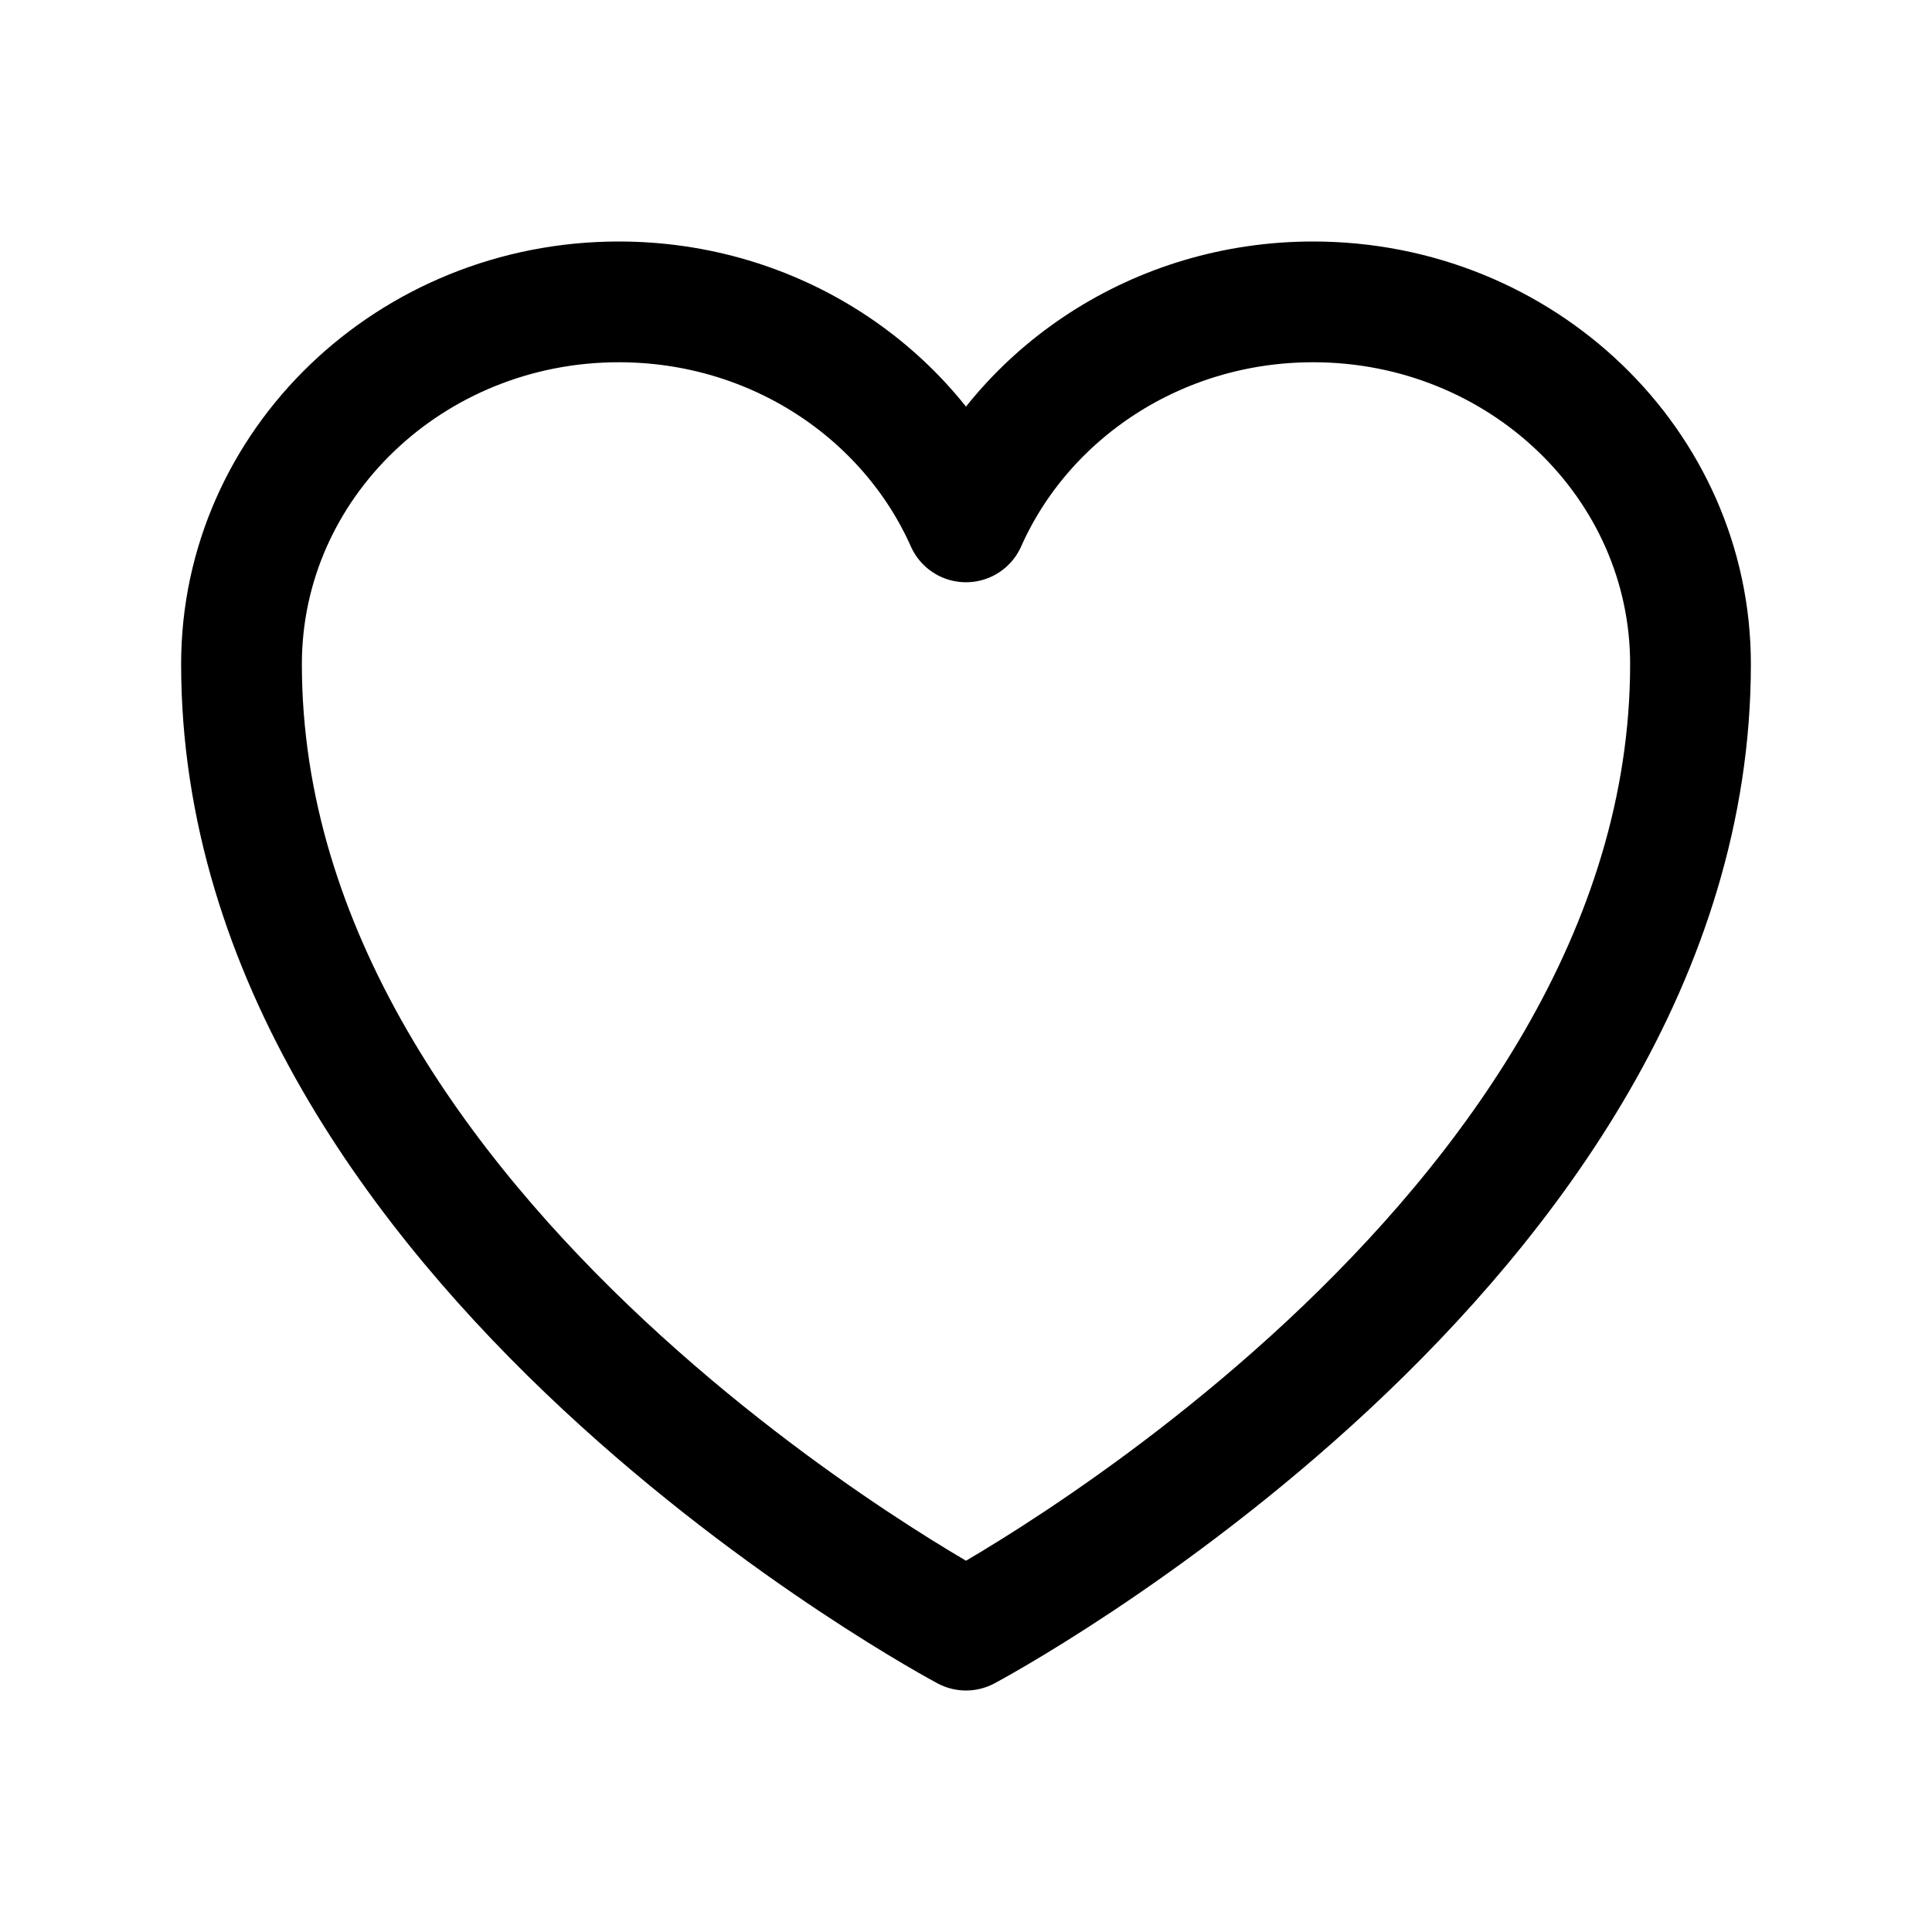
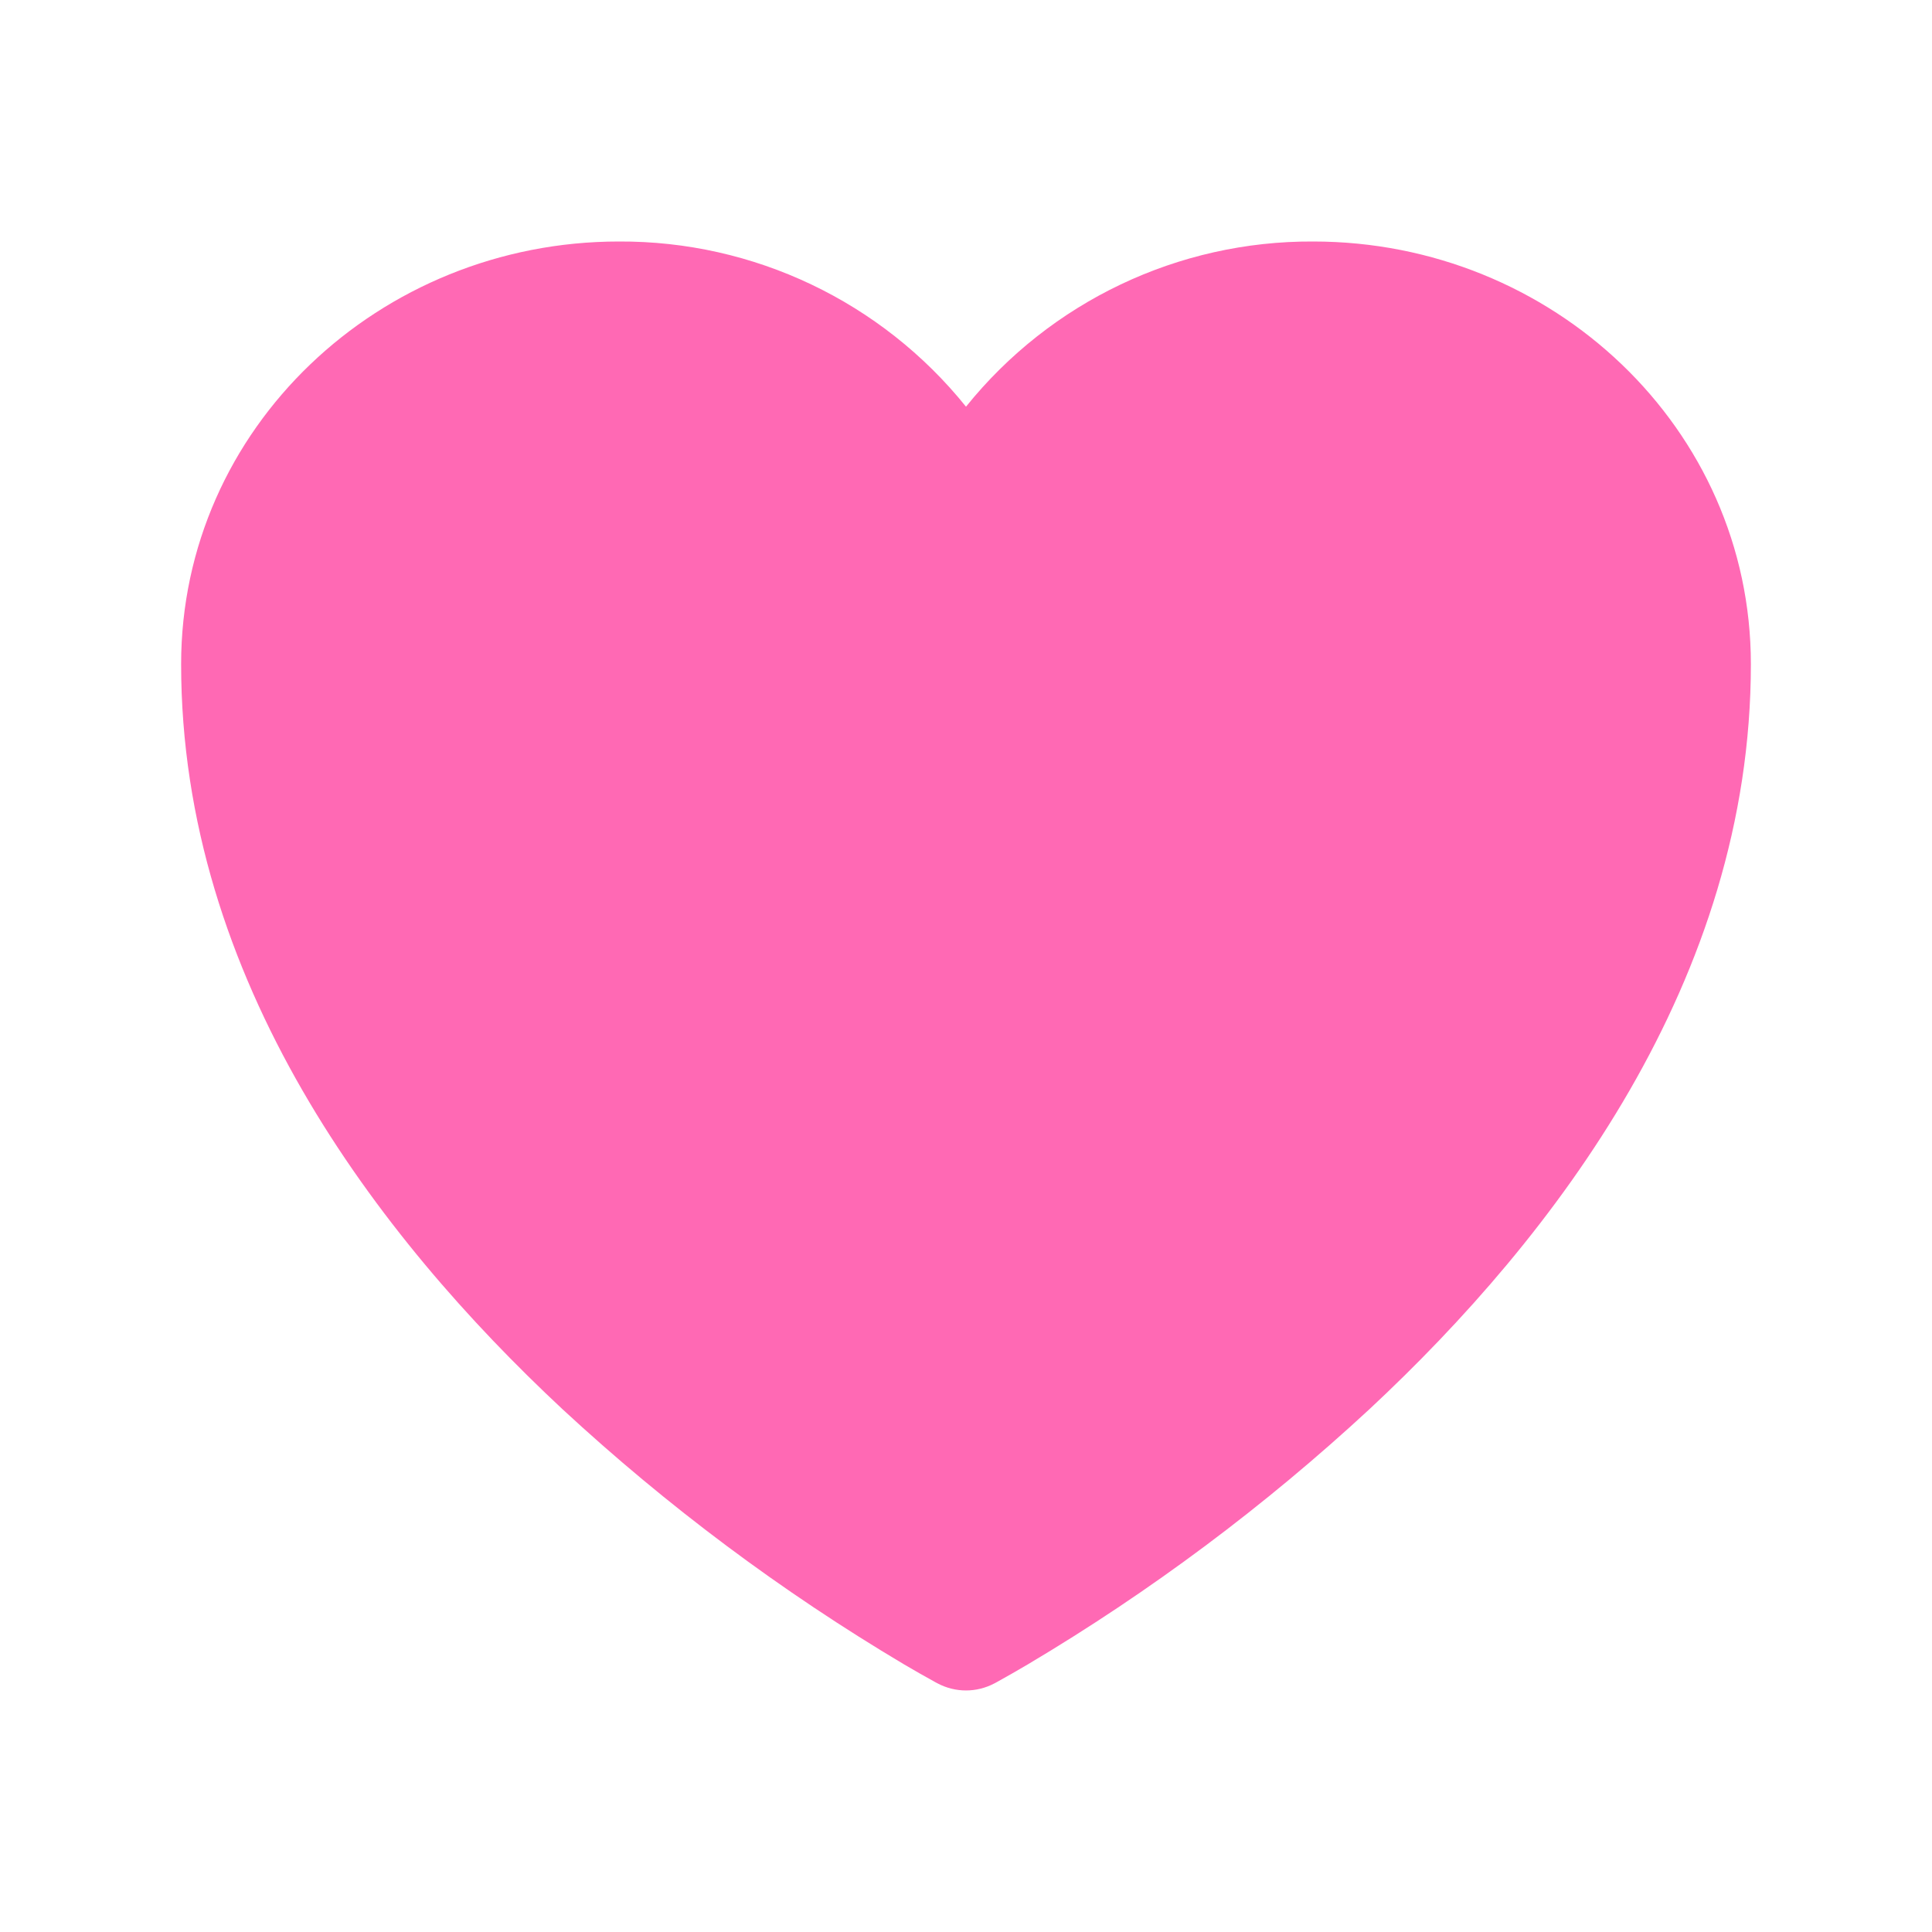
- <svg xmlns="http://www.w3.org/2000/svg" fill="none" viewBox="0 0 24 24" stroke-width="1.5" stroke="currentColor" class="w-6 h-6">
-   <path stroke-linecap="round" stroke-linejoin="round" d="M21 8.25c0-2.485-2.099-4.5-4.688-4.5-1.935 0-3.597 1.126-4.312 2.733-.715-1.607-2.377-2.733-4.313-2.733C5.1 3.75 3 5.765 3 8.25c0 7.22 9 12 9 12s9-4.78 9-12z" />
+ <svg xmlns="http://www.w3.org/2000/svg" viewBox="0 0 24 24" fill="hotpink" class="w-6 h-6">
+   <path d="M11.645 20.91l-.007-.003-.022-.012a15.247 15.247 0 01-.383-.218 25.18 25.18 0 01-4.244-3.17C4.688 15.36 2.25 12.174 2.25 8.25 2.25 5.322 4.714 3 7.688 3A5.5 5.5 0 0112 5.052 5.5 5.5 0 0116.313 3c2.973 0 5.437 2.322 5.437 5.25 0 3.925-2.438 7.111-4.739 9.256a25.175 25.175 0 01-4.244 3.17 15.247 15.247 0 01-.383.219l-.022.012-.007.004-.003.001a.752.752 0 01-.704 0l-.003-.001z" />
</svg>
